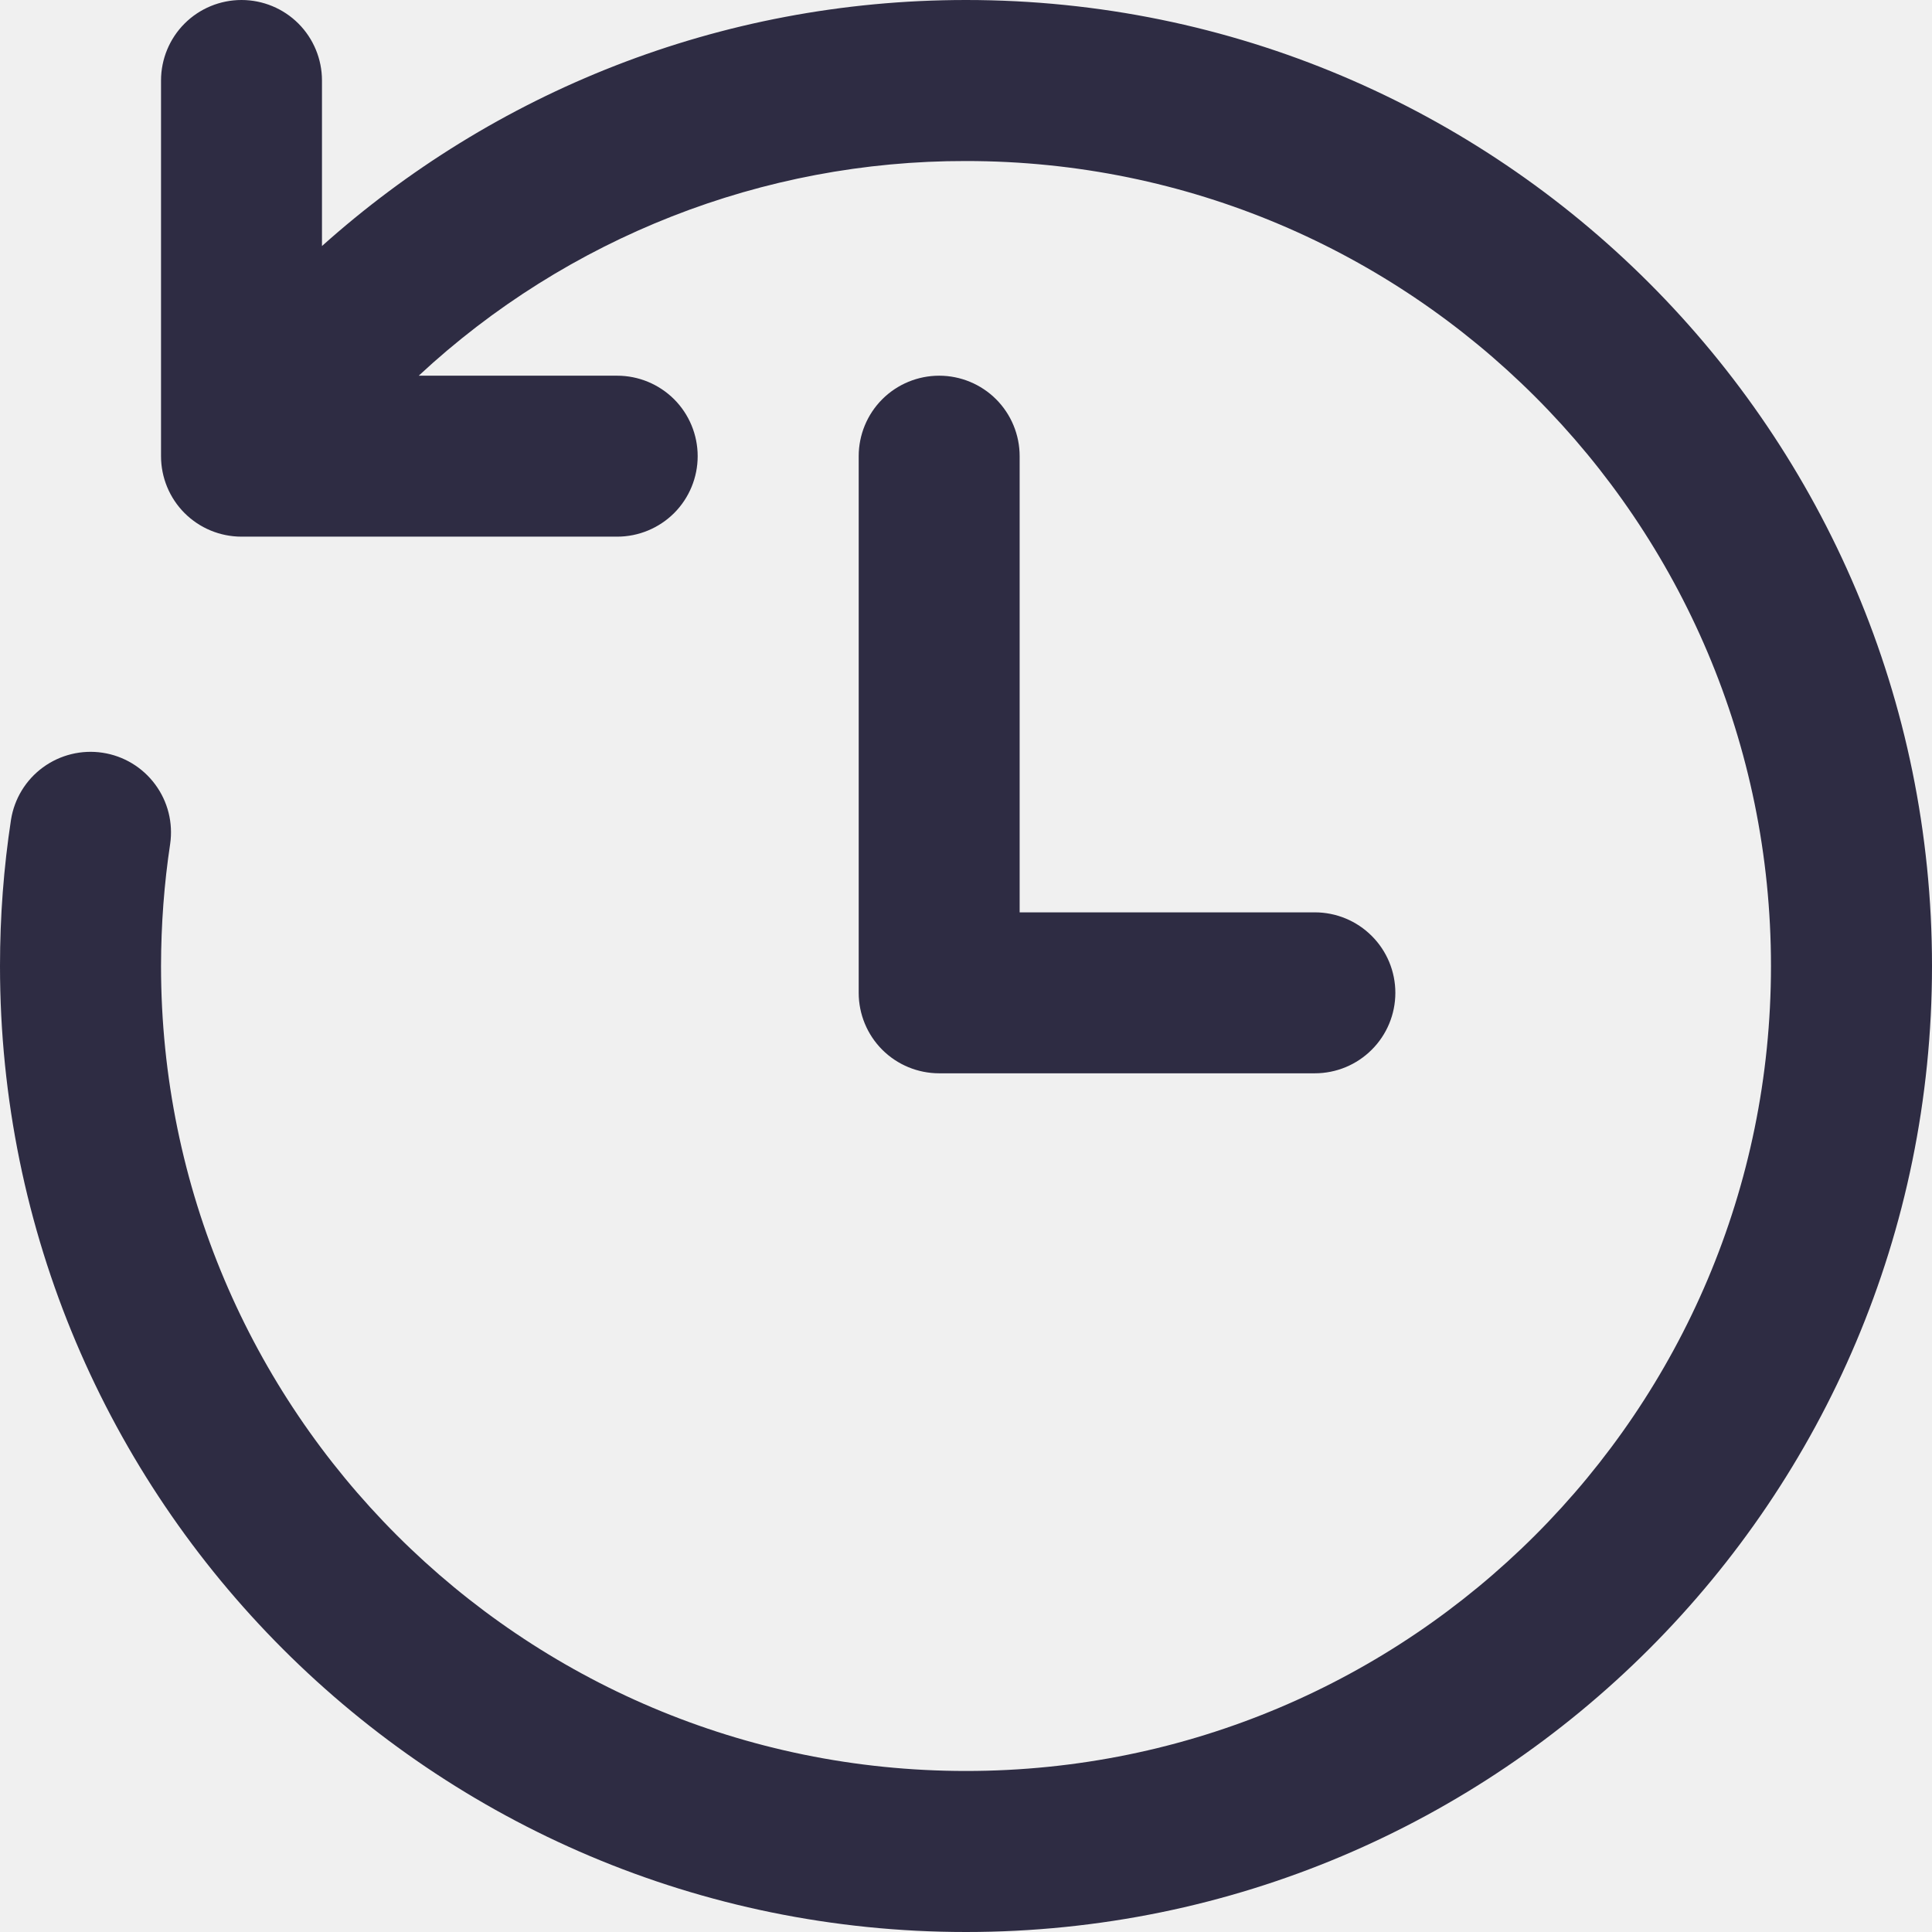
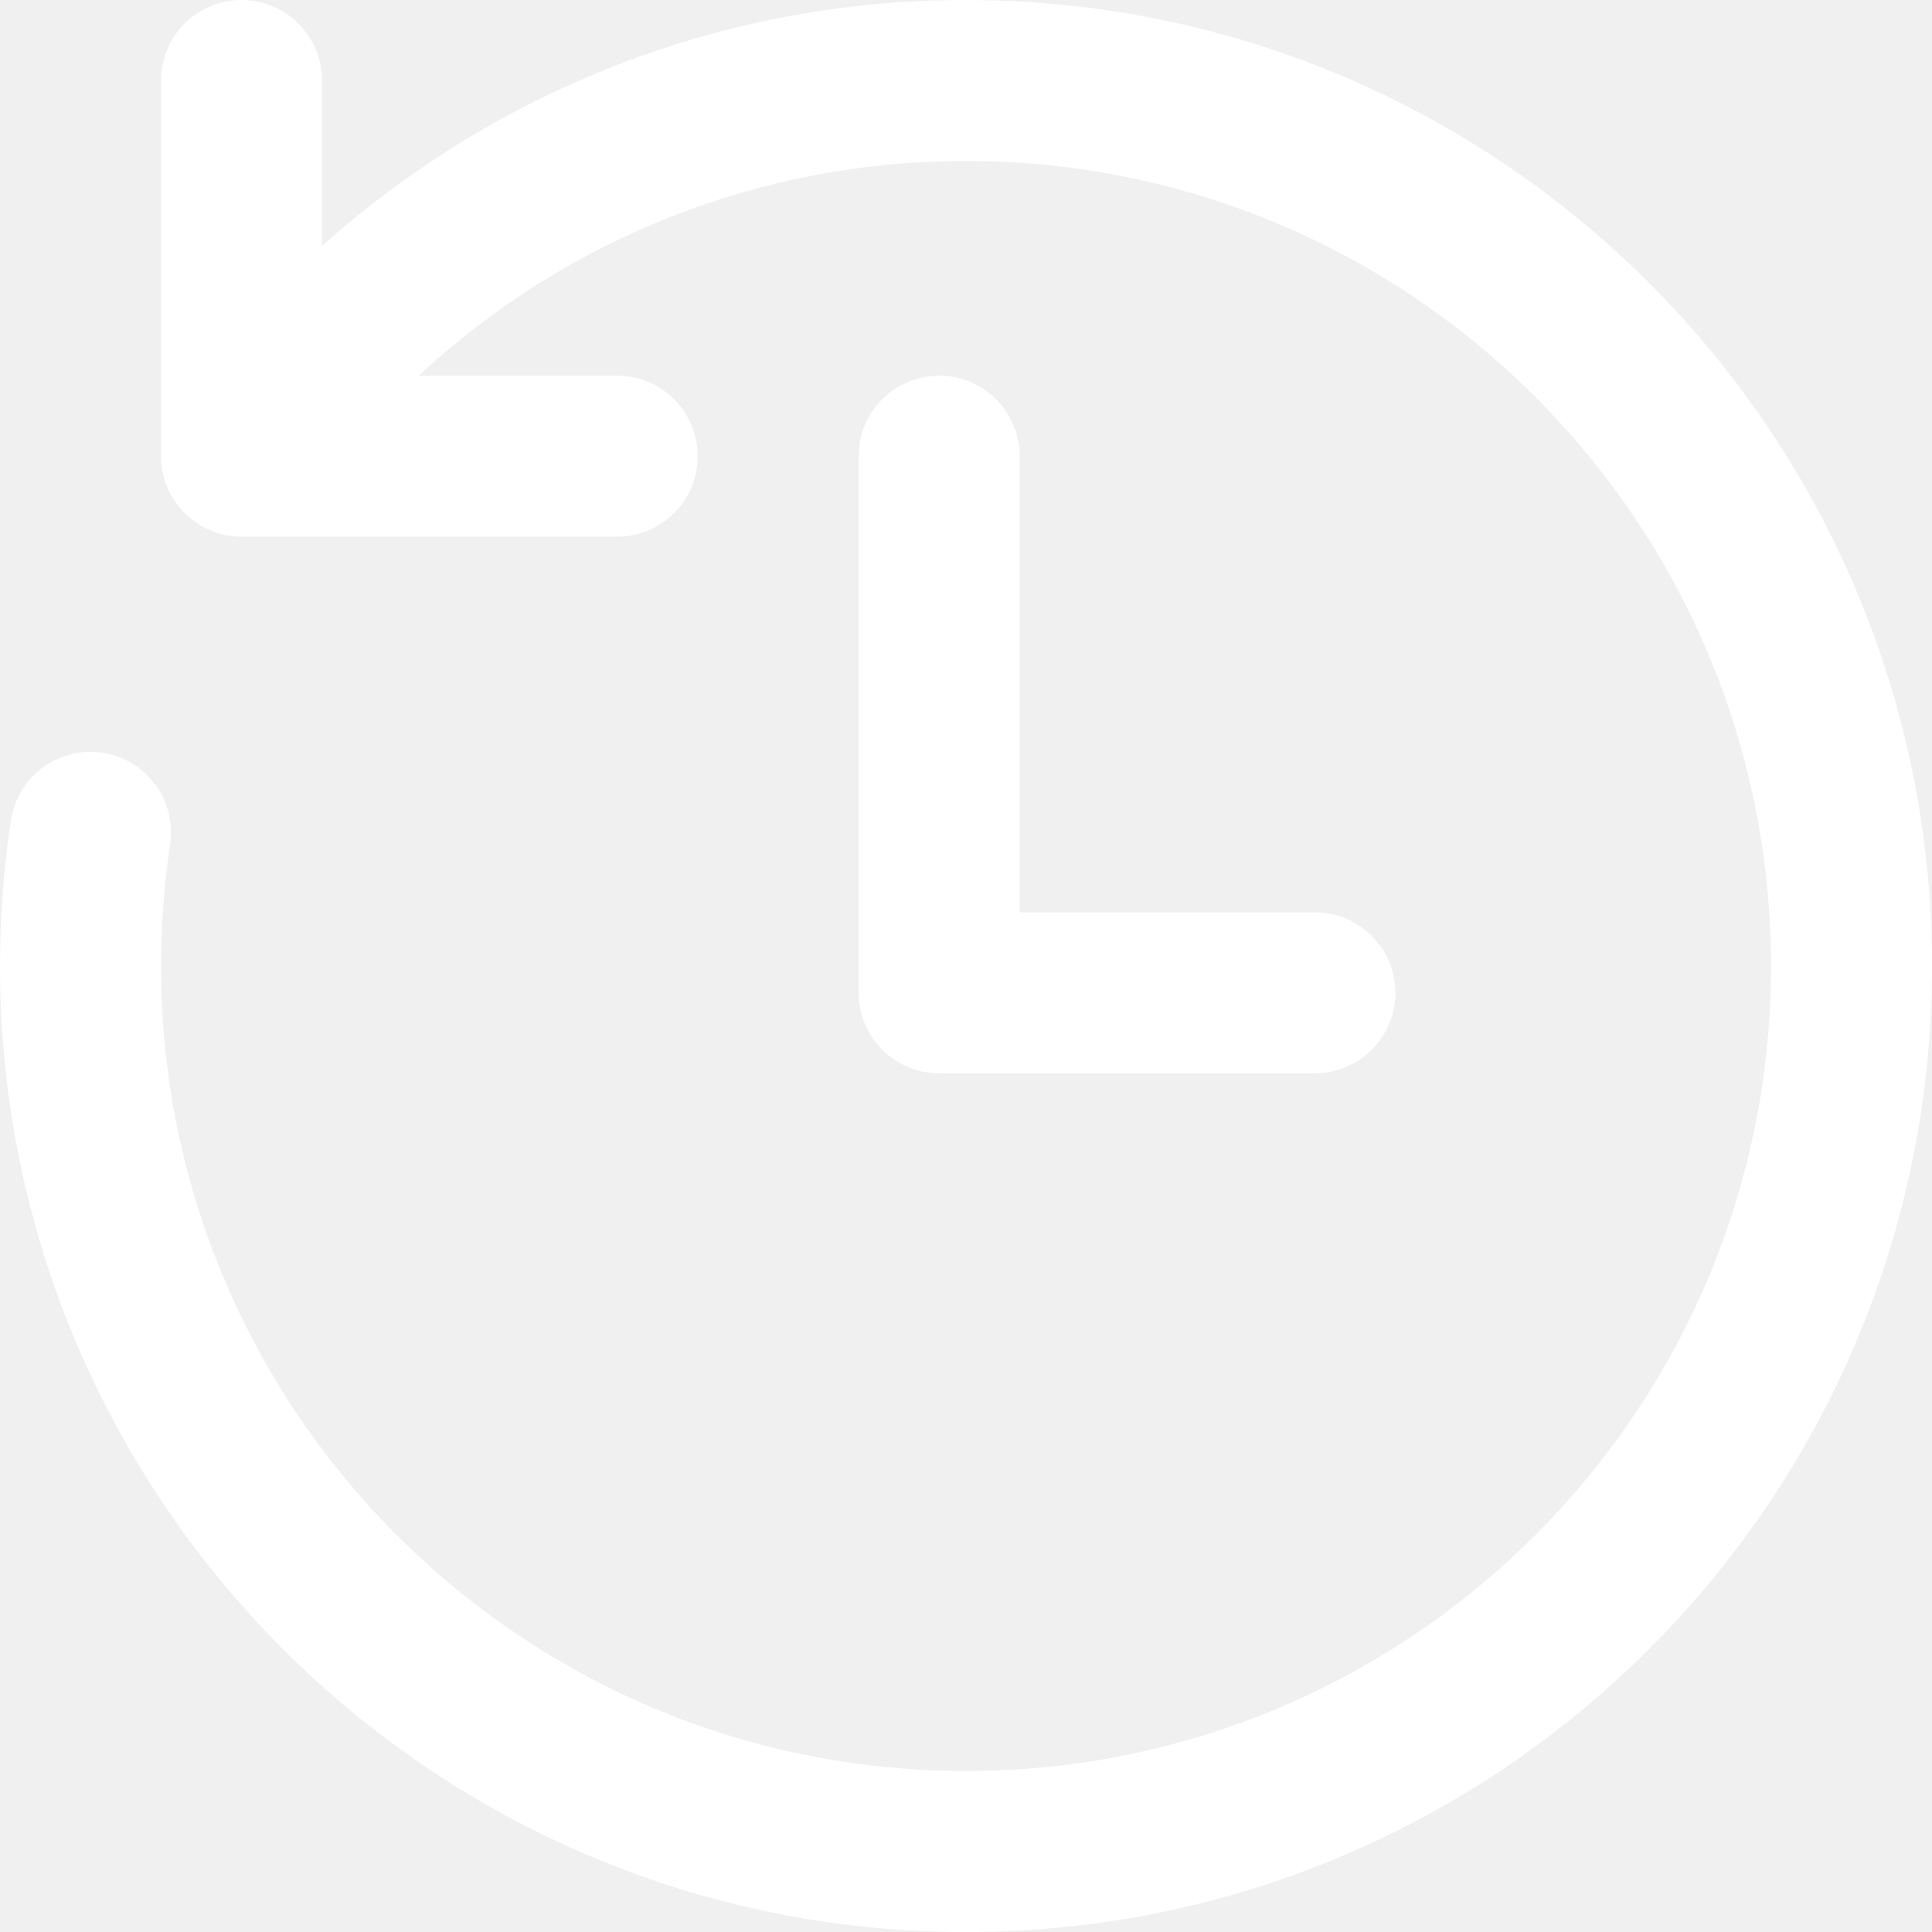
<svg xmlns="http://www.w3.org/2000/svg" width="26" height="26" viewBox="0 0 26 26" fill="none">
-   <path d="M13 2.167C18.983 2.167 23.833 7.017 23.833 13C23.833 18.983 18.983 23.833 13 23.833C7.017 23.833 2.167 18.983 2.167 13C2.168 12.441 2.209 11.893 2.29 11.357C2.331 11.074 2.259 10.786 2.088 10.556C1.918 10.326 1.664 10.173 1.381 10.13C1.098 10.087 0.809 10.158 0.578 10.327C0.347 10.496 0.193 10.749 0.148 11.032C0.05 11.675 0 12.331 0 13C0 20.18 5.82 26 13 26C20.18 26 26 20.18 26 13C26 5.82 20.18 0 13 0C9.671 0 6.633 1.252 4.333 3.311V1.083C4.333 0.796 4.219 0.52 4.016 0.317C3.813 0.114 3.537 0 3.25 0C2.963 0 2.687 0.114 2.484 0.317C2.281 0.52 2.167 0.796 2.167 1.083V6.139C2.167 6.426 2.281 6.702 2.484 6.905C2.687 7.108 2.963 7.222 3.25 7.222H8.306C8.593 7.222 8.868 7.108 9.072 6.905C9.275 6.702 9.389 6.426 9.389 6.139C9.389 5.852 9.275 5.576 9.072 5.373C8.868 5.17 8.593 5.056 8.306 5.056H5.635C7.636 3.195 10.268 2.162 13 2.167ZM13.722 6.139C13.722 5.852 13.608 5.576 13.405 5.373C13.202 5.17 12.926 5.056 12.639 5.056C12.352 5.056 12.076 5.17 11.873 5.373C11.67 5.576 11.556 5.852 11.556 6.139V13.361C11.556 13.648 11.67 13.924 11.873 14.127C12.076 14.33 12.352 14.444 12.639 14.444H17.694C17.982 14.444 18.257 14.33 18.46 14.127C18.664 13.924 18.778 13.648 18.778 13.361C18.778 13.074 18.664 12.798 18.46 12.595C18.257 12.392 17.982 12.278 17.694 12.278H13.722V6.139Z" fill="#2E2C43" />
+   <path d="M13 2.167C18.983 2.167 23.833 7.017 23.833 13C23.833 18.983 18.983 23.833 13 23.833C7.017 23.833 2.167 18.983 2.167 13C2.168 12.441 2.209 11.893 2.29 11.357C2.331 11.074 2.259 10.786 2.088 10.556C1.918 10.326 1.664 10.173 1.381 10.13C1.098 10.087 0.809 10.158 0.578 10.327C0.347 10.496 0.193 10.749 0.148 11.032C0.05 11.675 0 12.331 0 13C0 20.18 5.82 26 13 26C20.18 26 26 20.18 26 13C26 5.82 20.18 0 13 0C9.671 0 6.633 1.252 4.333 3.311V1.083C4.333 0.796 4.219 0.52 4.016 0.317C3.813 0.114 3.537 0 3.25 0C2.963 0 2.687 0.114 2.484 0.317C2.281 0.52 2.167 0.796 2.167 1.083V6.139C2.167 6.426 2.281 6.702 2.484 6.905C2.687 7.108 2.963 7.222 3.25 7.222H8.306C8.593 7.222 8.868 7.108 9.072 6.905C9.275 6.702 9.389 6.426 9.389 6.139C9.389 5.852 9.275 5.576 9.072 5.373C8.868 5.17 8.593 5.056 8.306 5.056H5.635C7.636 3.195 10.268 2.162 13 2.167ZM13.722 6.139C13.722 5.852 13.608 5.576 13.405 5.373C13.202 5.17 12.926 5.056 12.639 5.056C12.352 5.056 12.076 5.17 11.873 5.373C11.67 5.576 11.556 5.852 11.556 6.139V13.361C11.556 13.648 11.67 13.924 11.873 14.127C12.076 14.33 12.352 14.444 12.639 14.444H17.694C17.982 14.444 18.257 14.33 18.46 14.127C18.664 13.924 18.778 13.648 18.778 13.361C18.778 13.074 18.664 12.798 18.46 12.595C18.257 12.392 17.982 12.278 17.694 12.278H13.722V6.139Z" fill="white" />
</svg>
